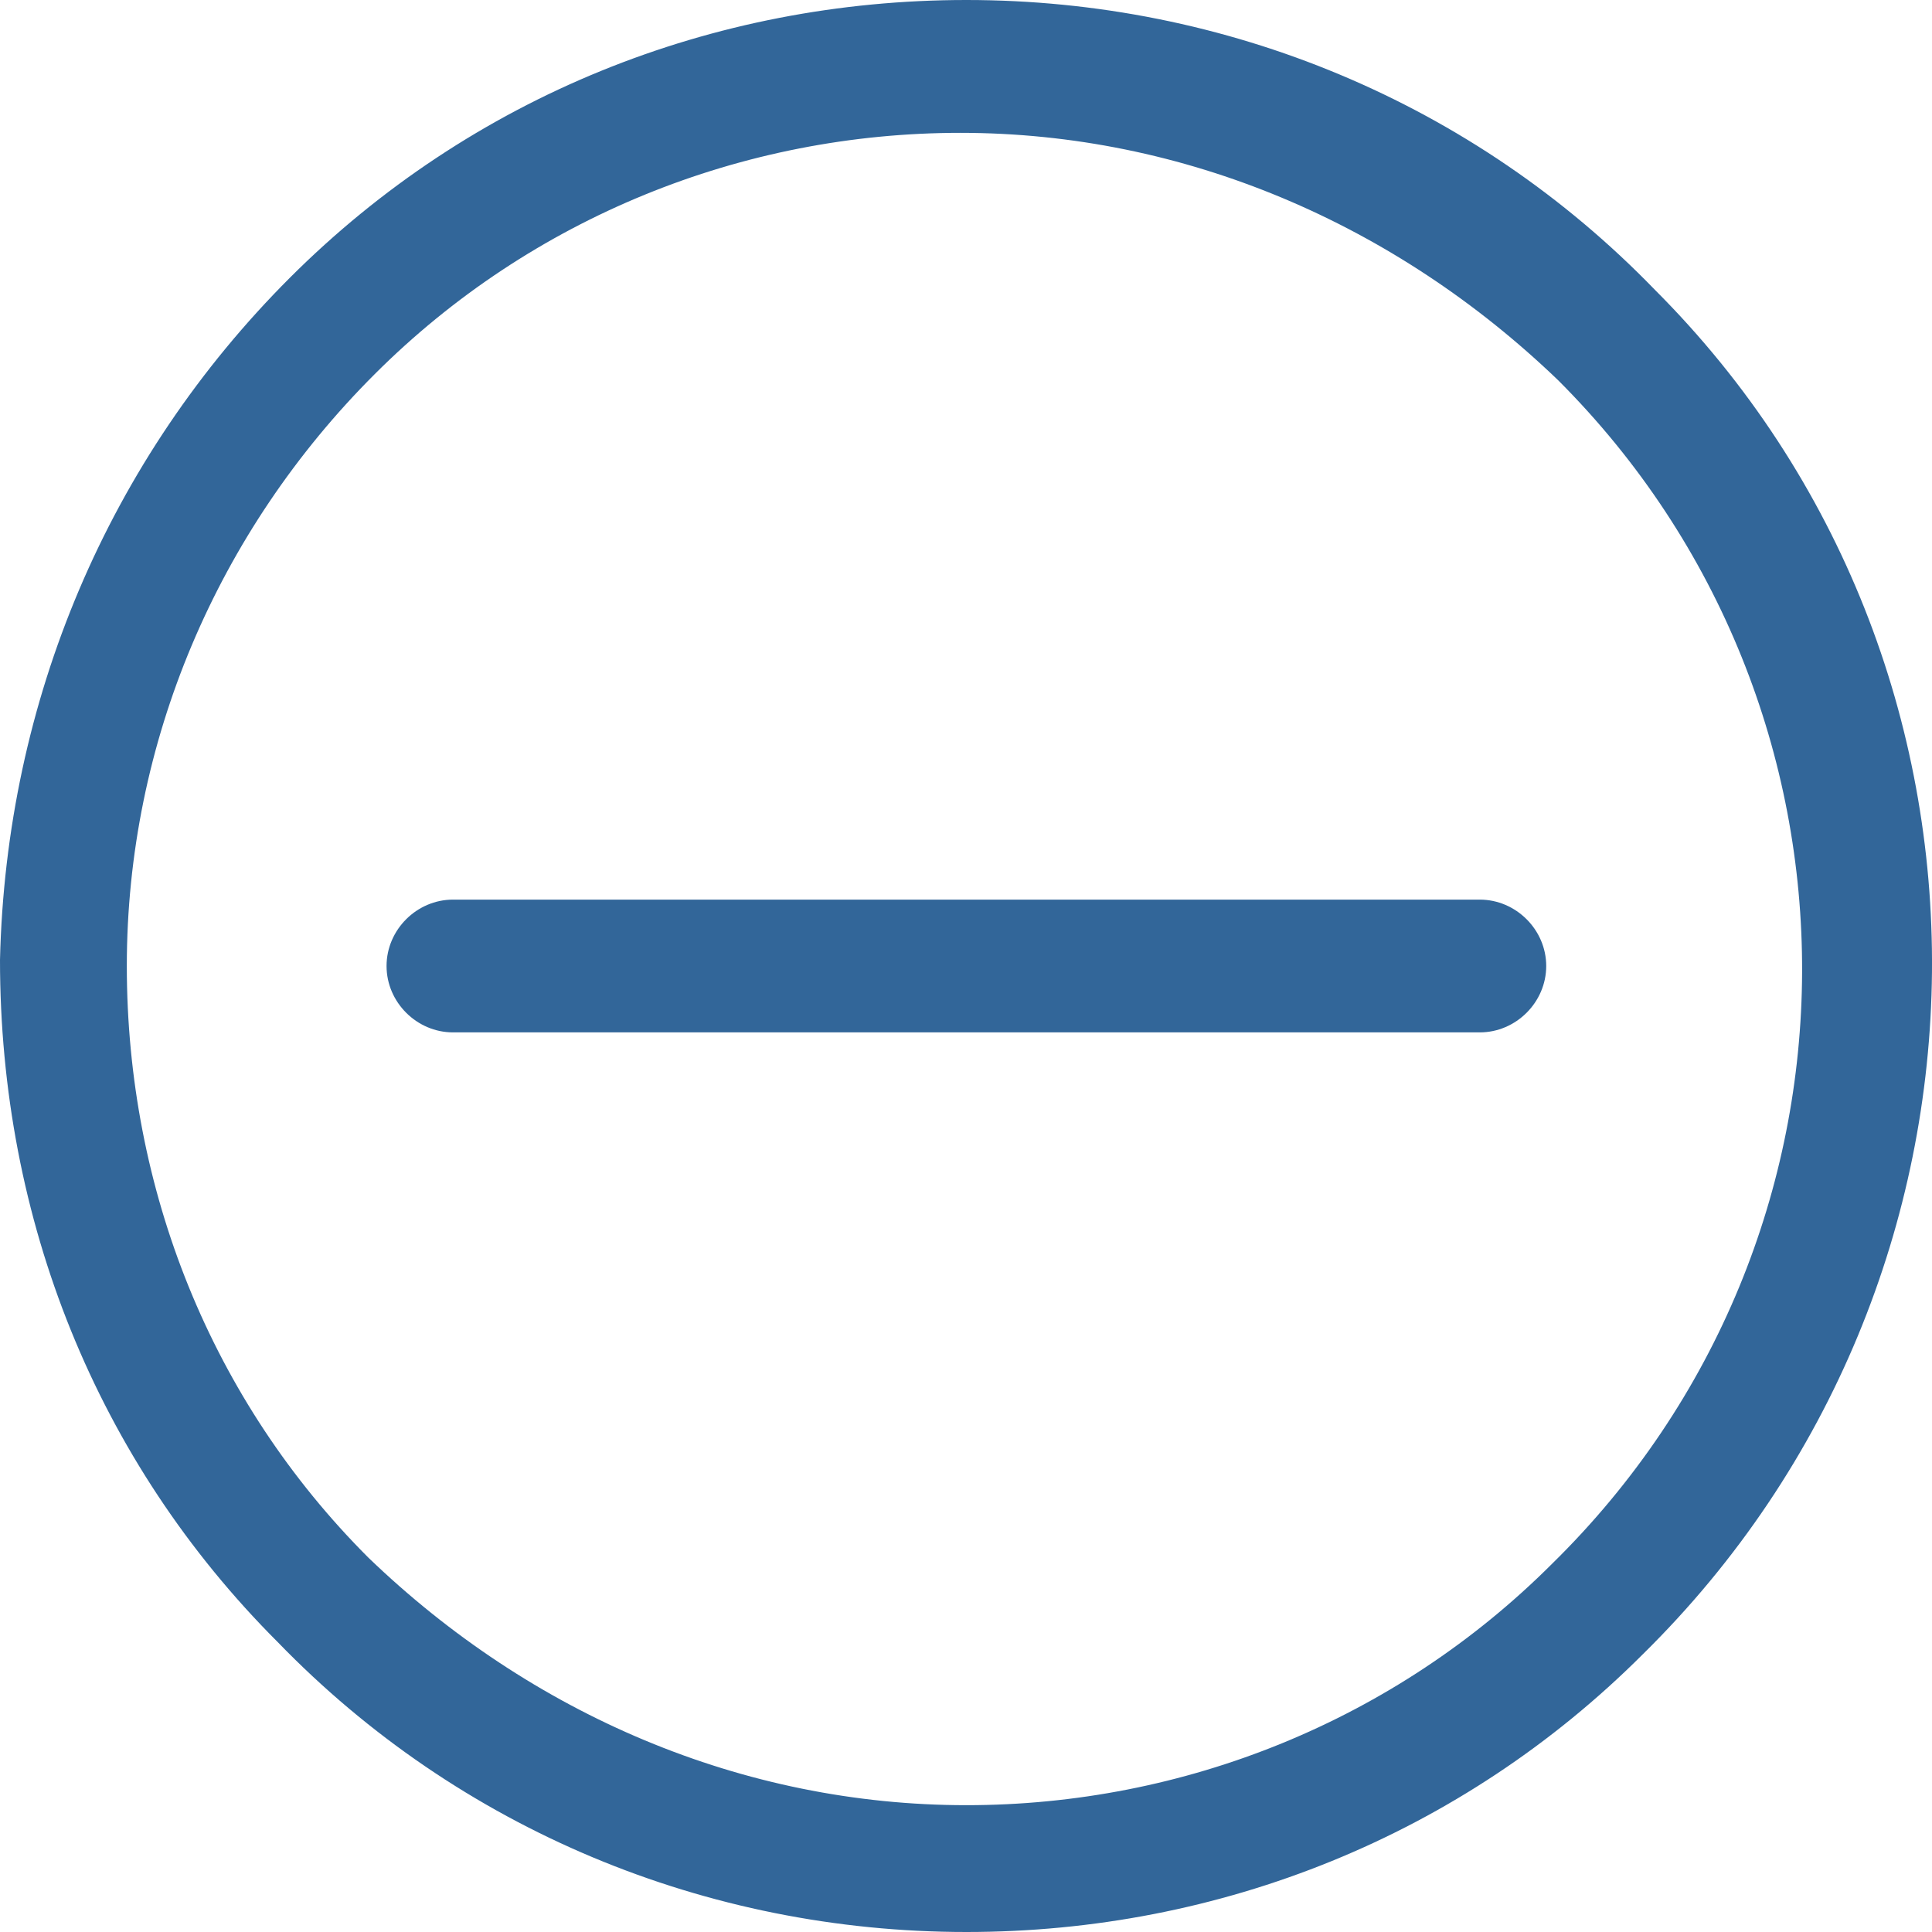
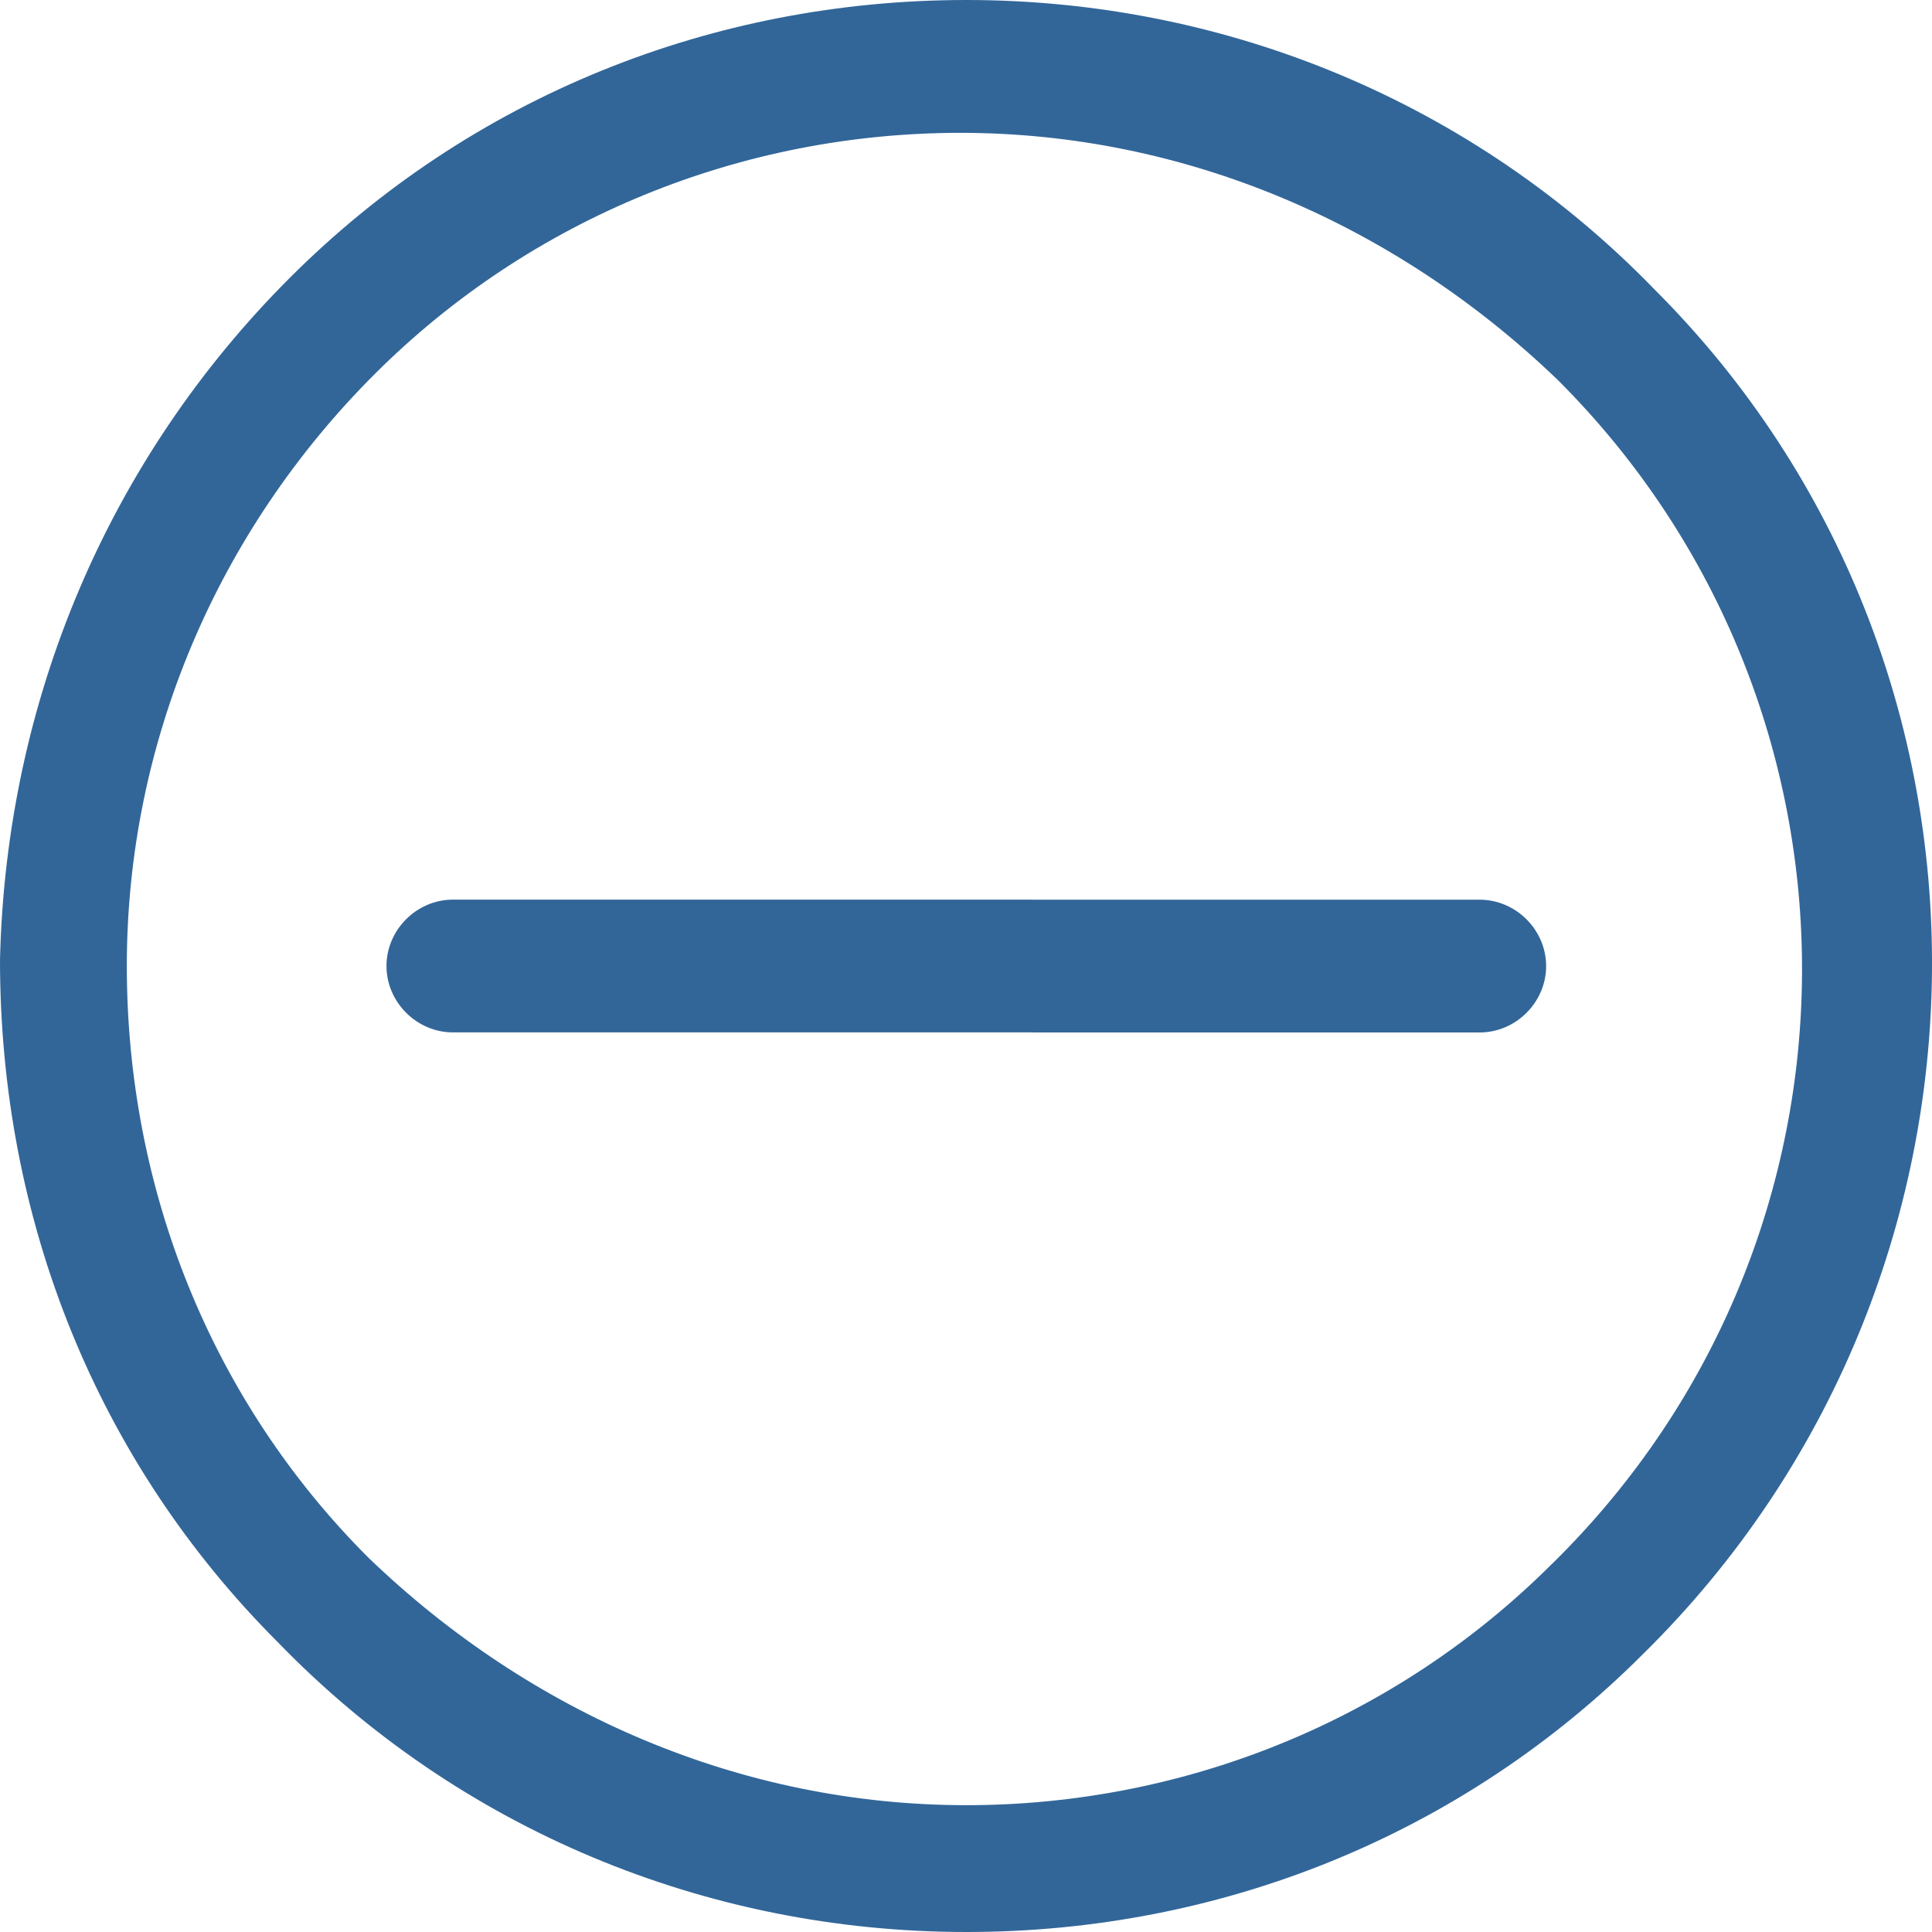
- <svg xmlns="http://www.w3.org/2000/svg" width="25" height="25" viewBox="0 0 25 25" fill="none">
-   <path d="M21.414 3.75C19.07 1.328 15.865 0 12.505 0C9.222 0 6.096 1.25 3.751 3.594C1.407 5.938 0.078 9.062 0 12.422C0 15.781 1.25 18.906 3.595 21.25C5.94 23.672 9.144 25 12.505 25C15.787 25 18.913 23.75 21.258 21.406C26.182 16.562 26.26 8.594 21.414 3.75ZM20.085 20.234C18.053 22.266 15.318 23.359 12.505 23.359C9.613 23.359 6.878 22.188 4.767 20.156C2.735 18.125 1.641 15.391 1.641 12.5C1.641 9.609 2.814 6.875 4.846 4.844C6.878 2.812 9.613 1.719 12.427 1.719C15.318 1.719 18.053 2.891 20.164 4.922C24.384 9.141 24.384 16.016 20.085 20.234Z" fill="#326699" />
-   <path d="M13.364 11.641H5.862C5.393 11.641 5.002 12.031 5.002 12.5C5.002 12.969 5.393 13.359 5.862 13.359H13.521L13.364 11.641ZM13.364 13.359H19.148C19.617 13.359 20.008 12.969 20.008 12.5C20.008 12.031 19.617 11.641 19.148 11.641H13.364" fill="#326699" />
+ <svg xmlns="http://www.w3.org/2000/svg" fill="none" height="25" viewBox="0 0 25 25" width="25">
+   <g fill="#326699">
+     <path d="m21.414 3.75c-2.345-2.422-5.549-3.75-8.91-3.75-3.282 0-6.409 1.25-8.753 3.594-2.345 2.344-3.673 5.469-3.751 8.828 0 3.359 1.25 6.484 3.595 8.828 2.345 2.422 5.549 3.75 8.91 3.75 3.283 0 6.409-1.25 8.753-3.594 4.924-4.844 5.002-12.812.156-17.656zm-1.329 16.484c-2.032 2.031-4.767 3.125-7.581 3.125-2.892 0-5.627-1.172-7.737-3.203-2.032-2.031-3.126-4.766-3.126-7.656 0-2.891 1.172-5.625 3.204-7.656s4.767-3.125 7.581-3.125c2.892 0 5.627 1.172 7.737 3.203 4.22 4.219 4.22 11.094-.078 15.313z" />
+     <path d="m13.364 11.641h-7.503c-.469 0-.86.391-.86.859s.391.859.86.859h7.659zm0 1.719h5.783c.469 0 .86-.391.86-.859s-.391-.859-.86-.859h-5.783" />
+   </g>
</svg>
